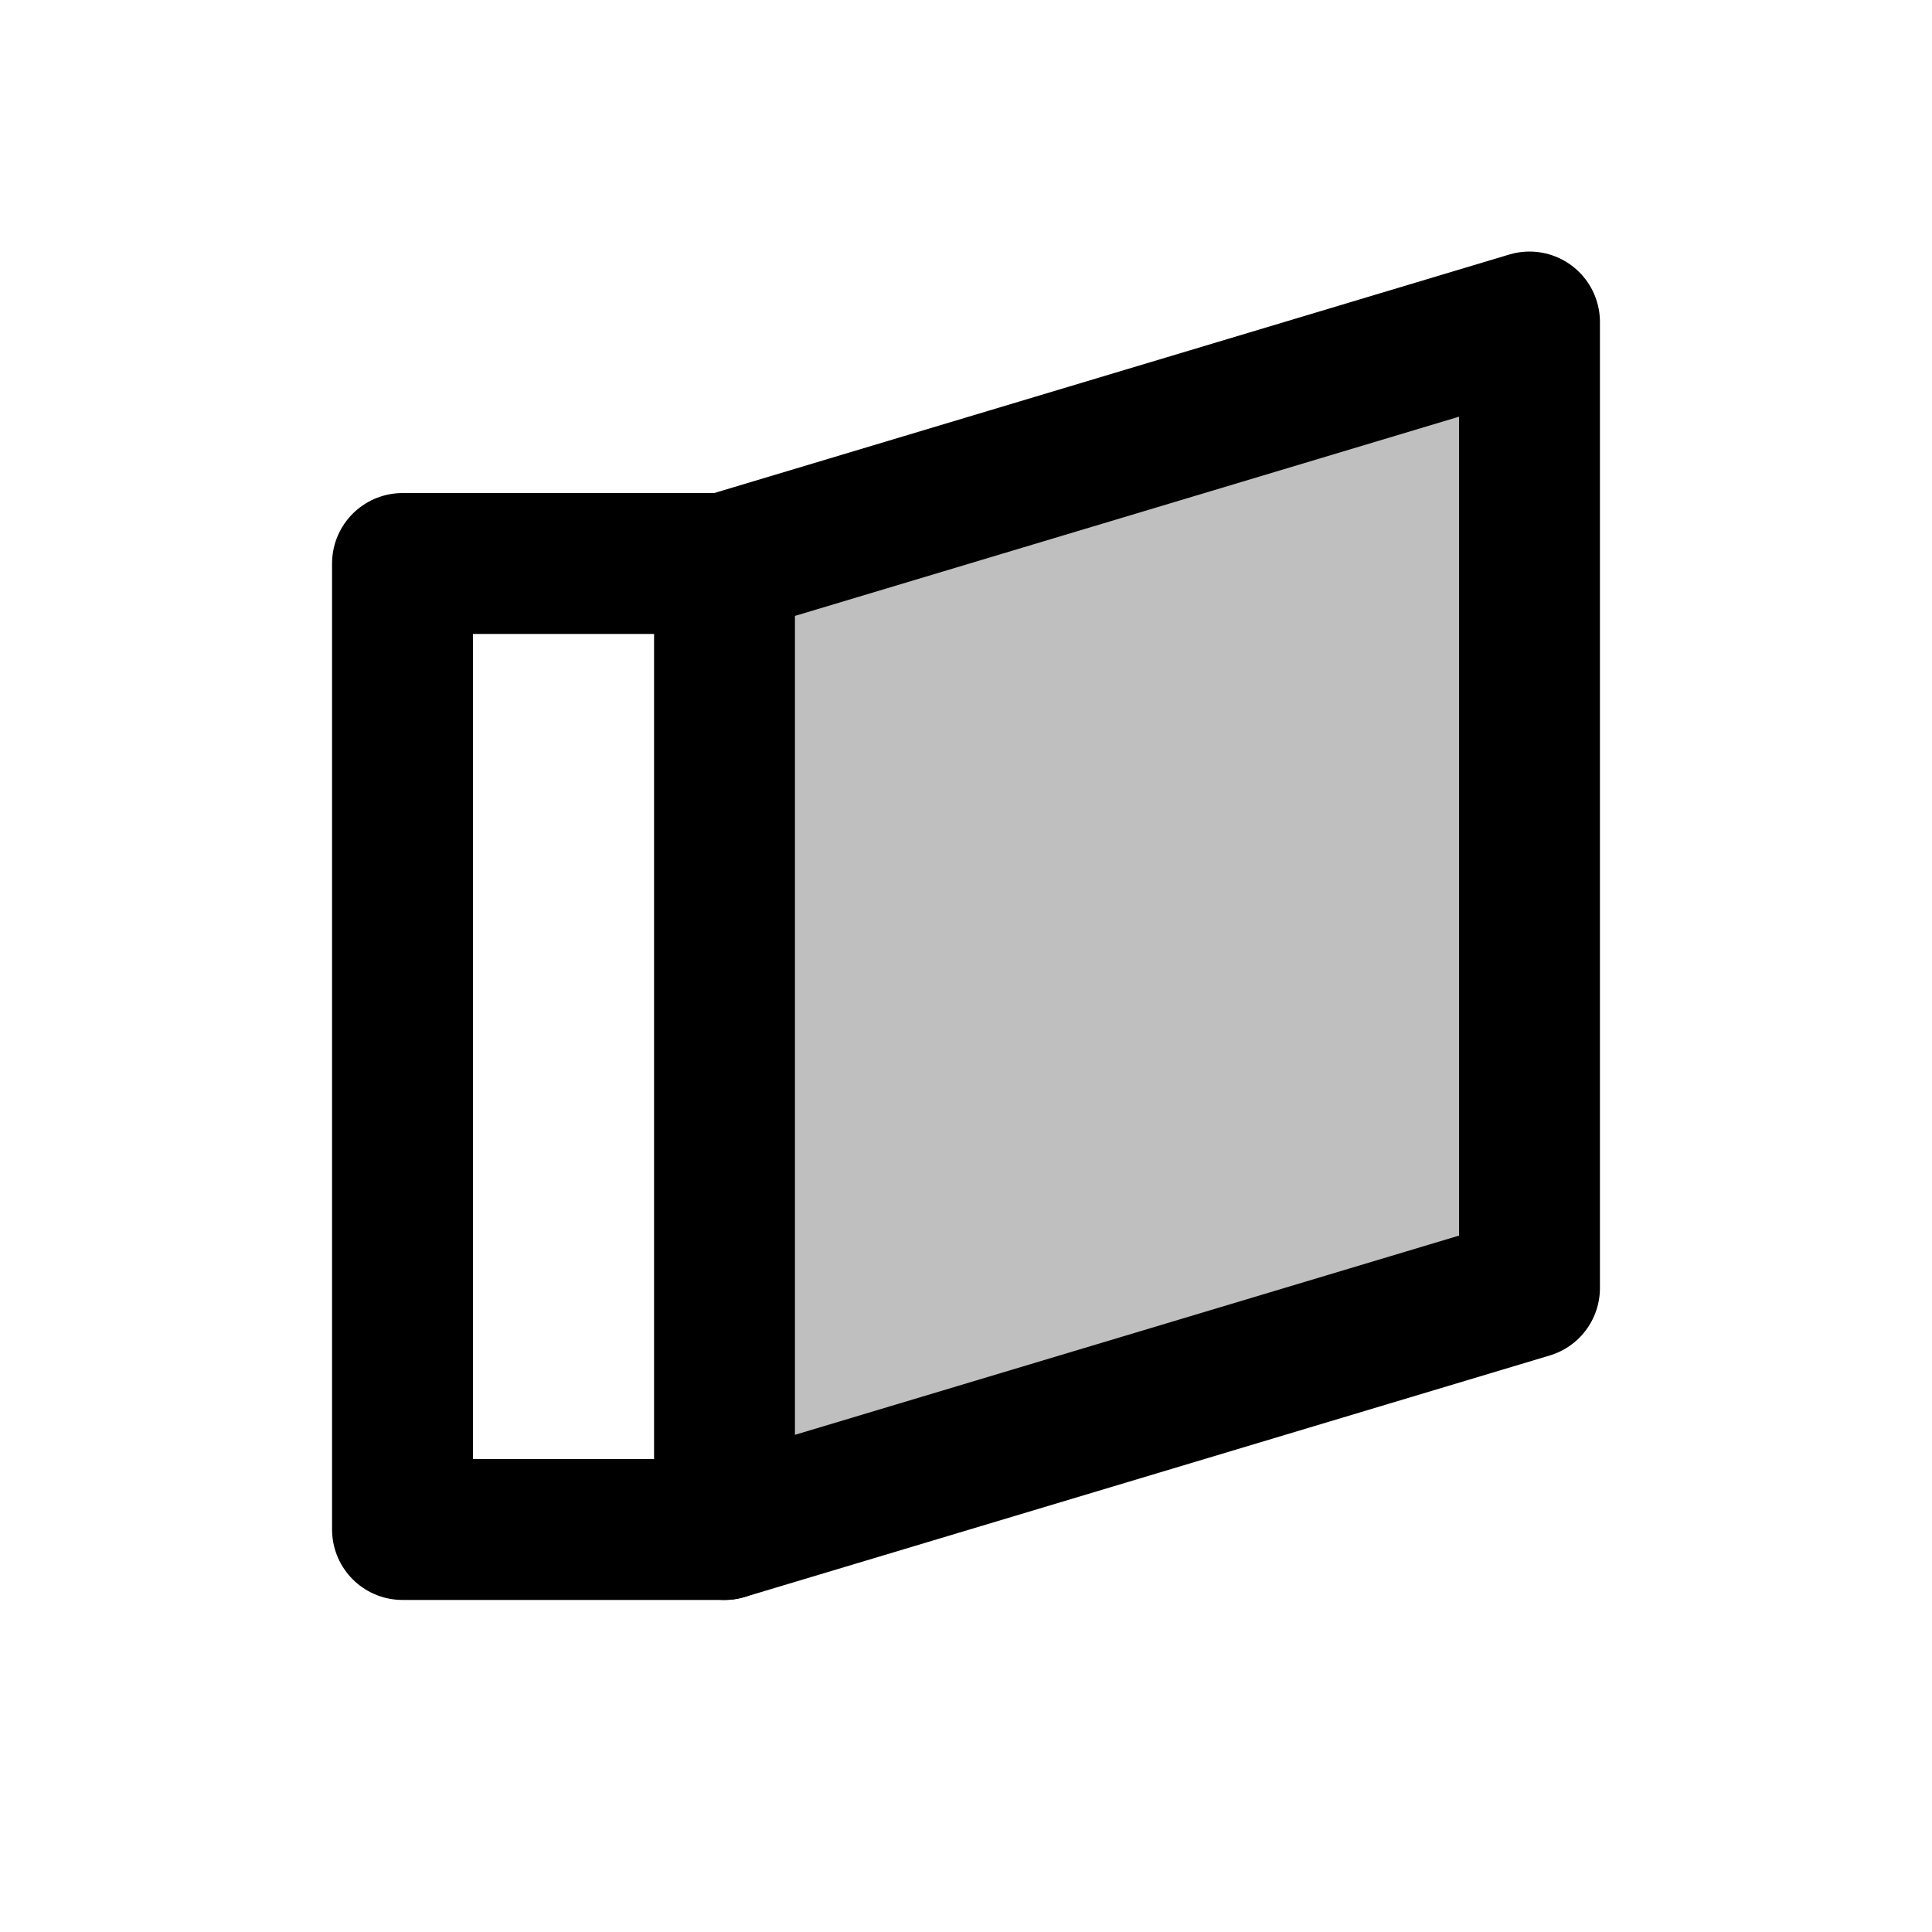
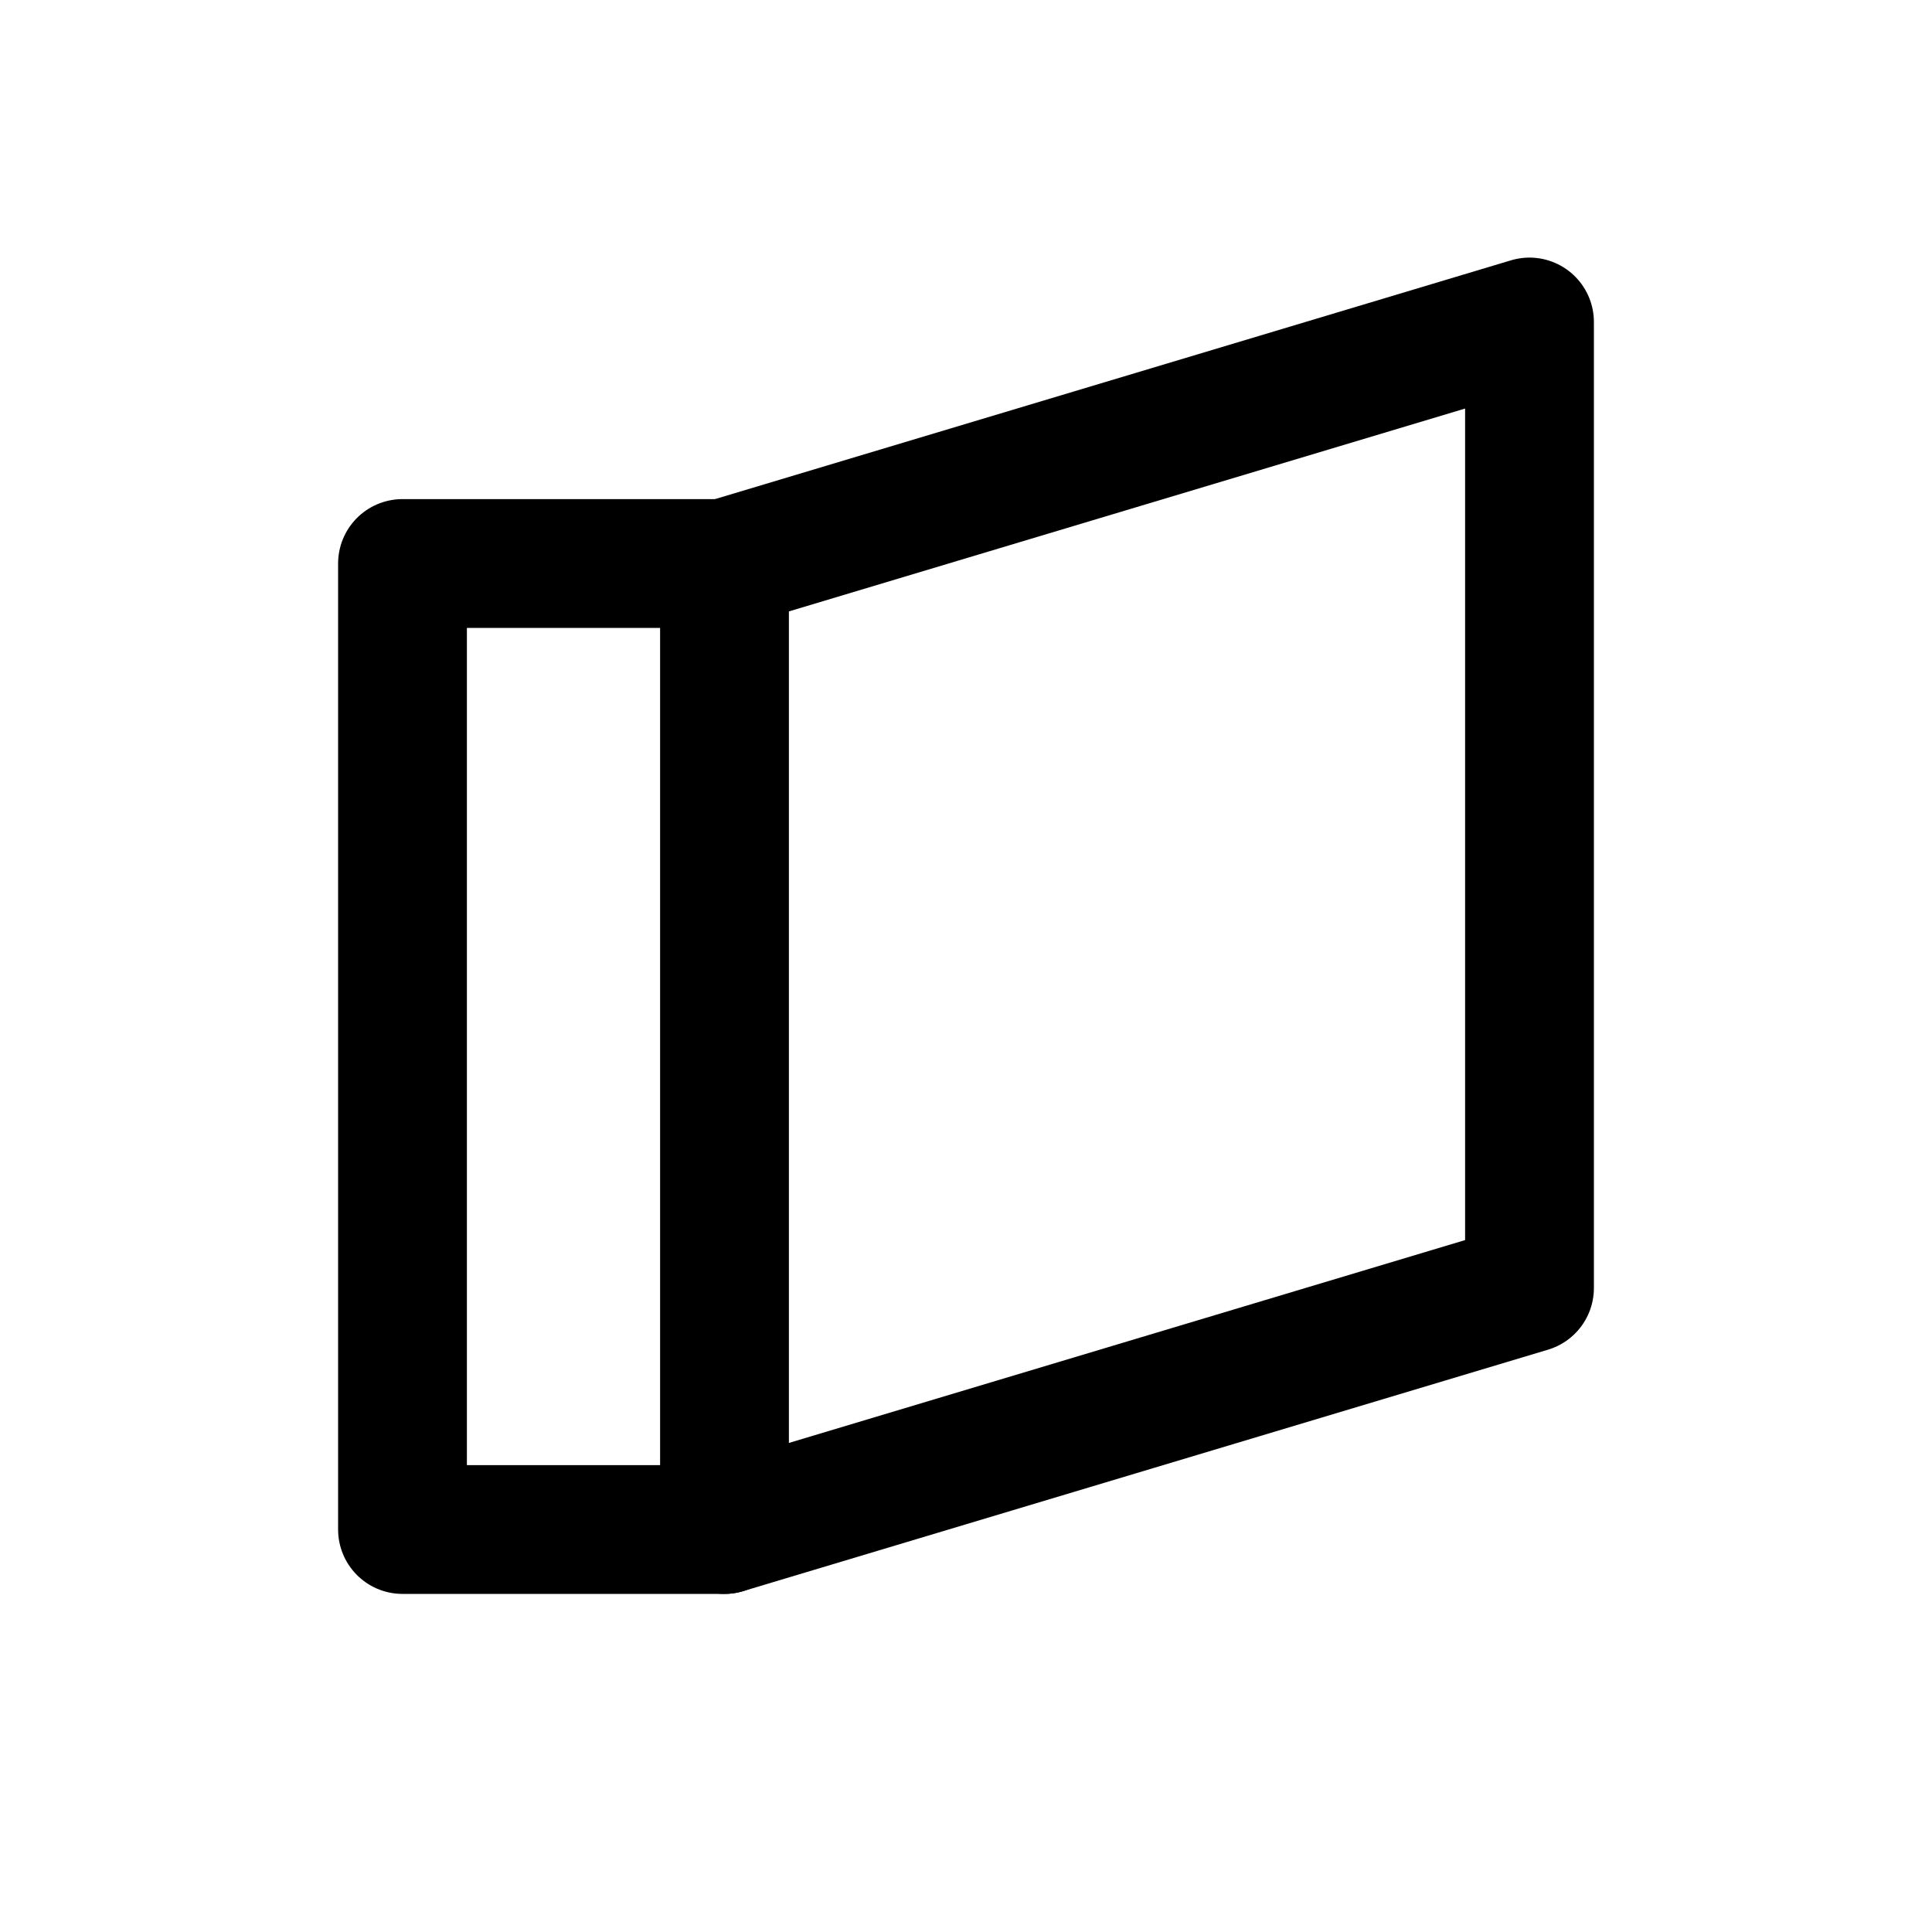
- <svg xmlns="http://www.w3.org/2000/svg" width="24" height="24" viewBox="0 0 24 24" fill="none" stroke="currentColor" stroke-width="1.75" stroke-linecap="round" stroke-linejoin="round">
-   <path d="M9 7l10-3v12l-10 3z" fill="currentColor" fill-opacity=".25" />
+ <svg xmlns="http://www.w3.org/2000/svg" width="24" height="24" viewBox="0 0 24 24" fill="none" stroke="currentColor" stroke-width="1.6" stroke-linecap="round" stroke-linejoin="round">
+   <path d="M9 7l10-3v12l-10 3z" fill="accentColor" fill-opacity=".25" />
  <path d="M9 7H5v12h4" />
</svg>
